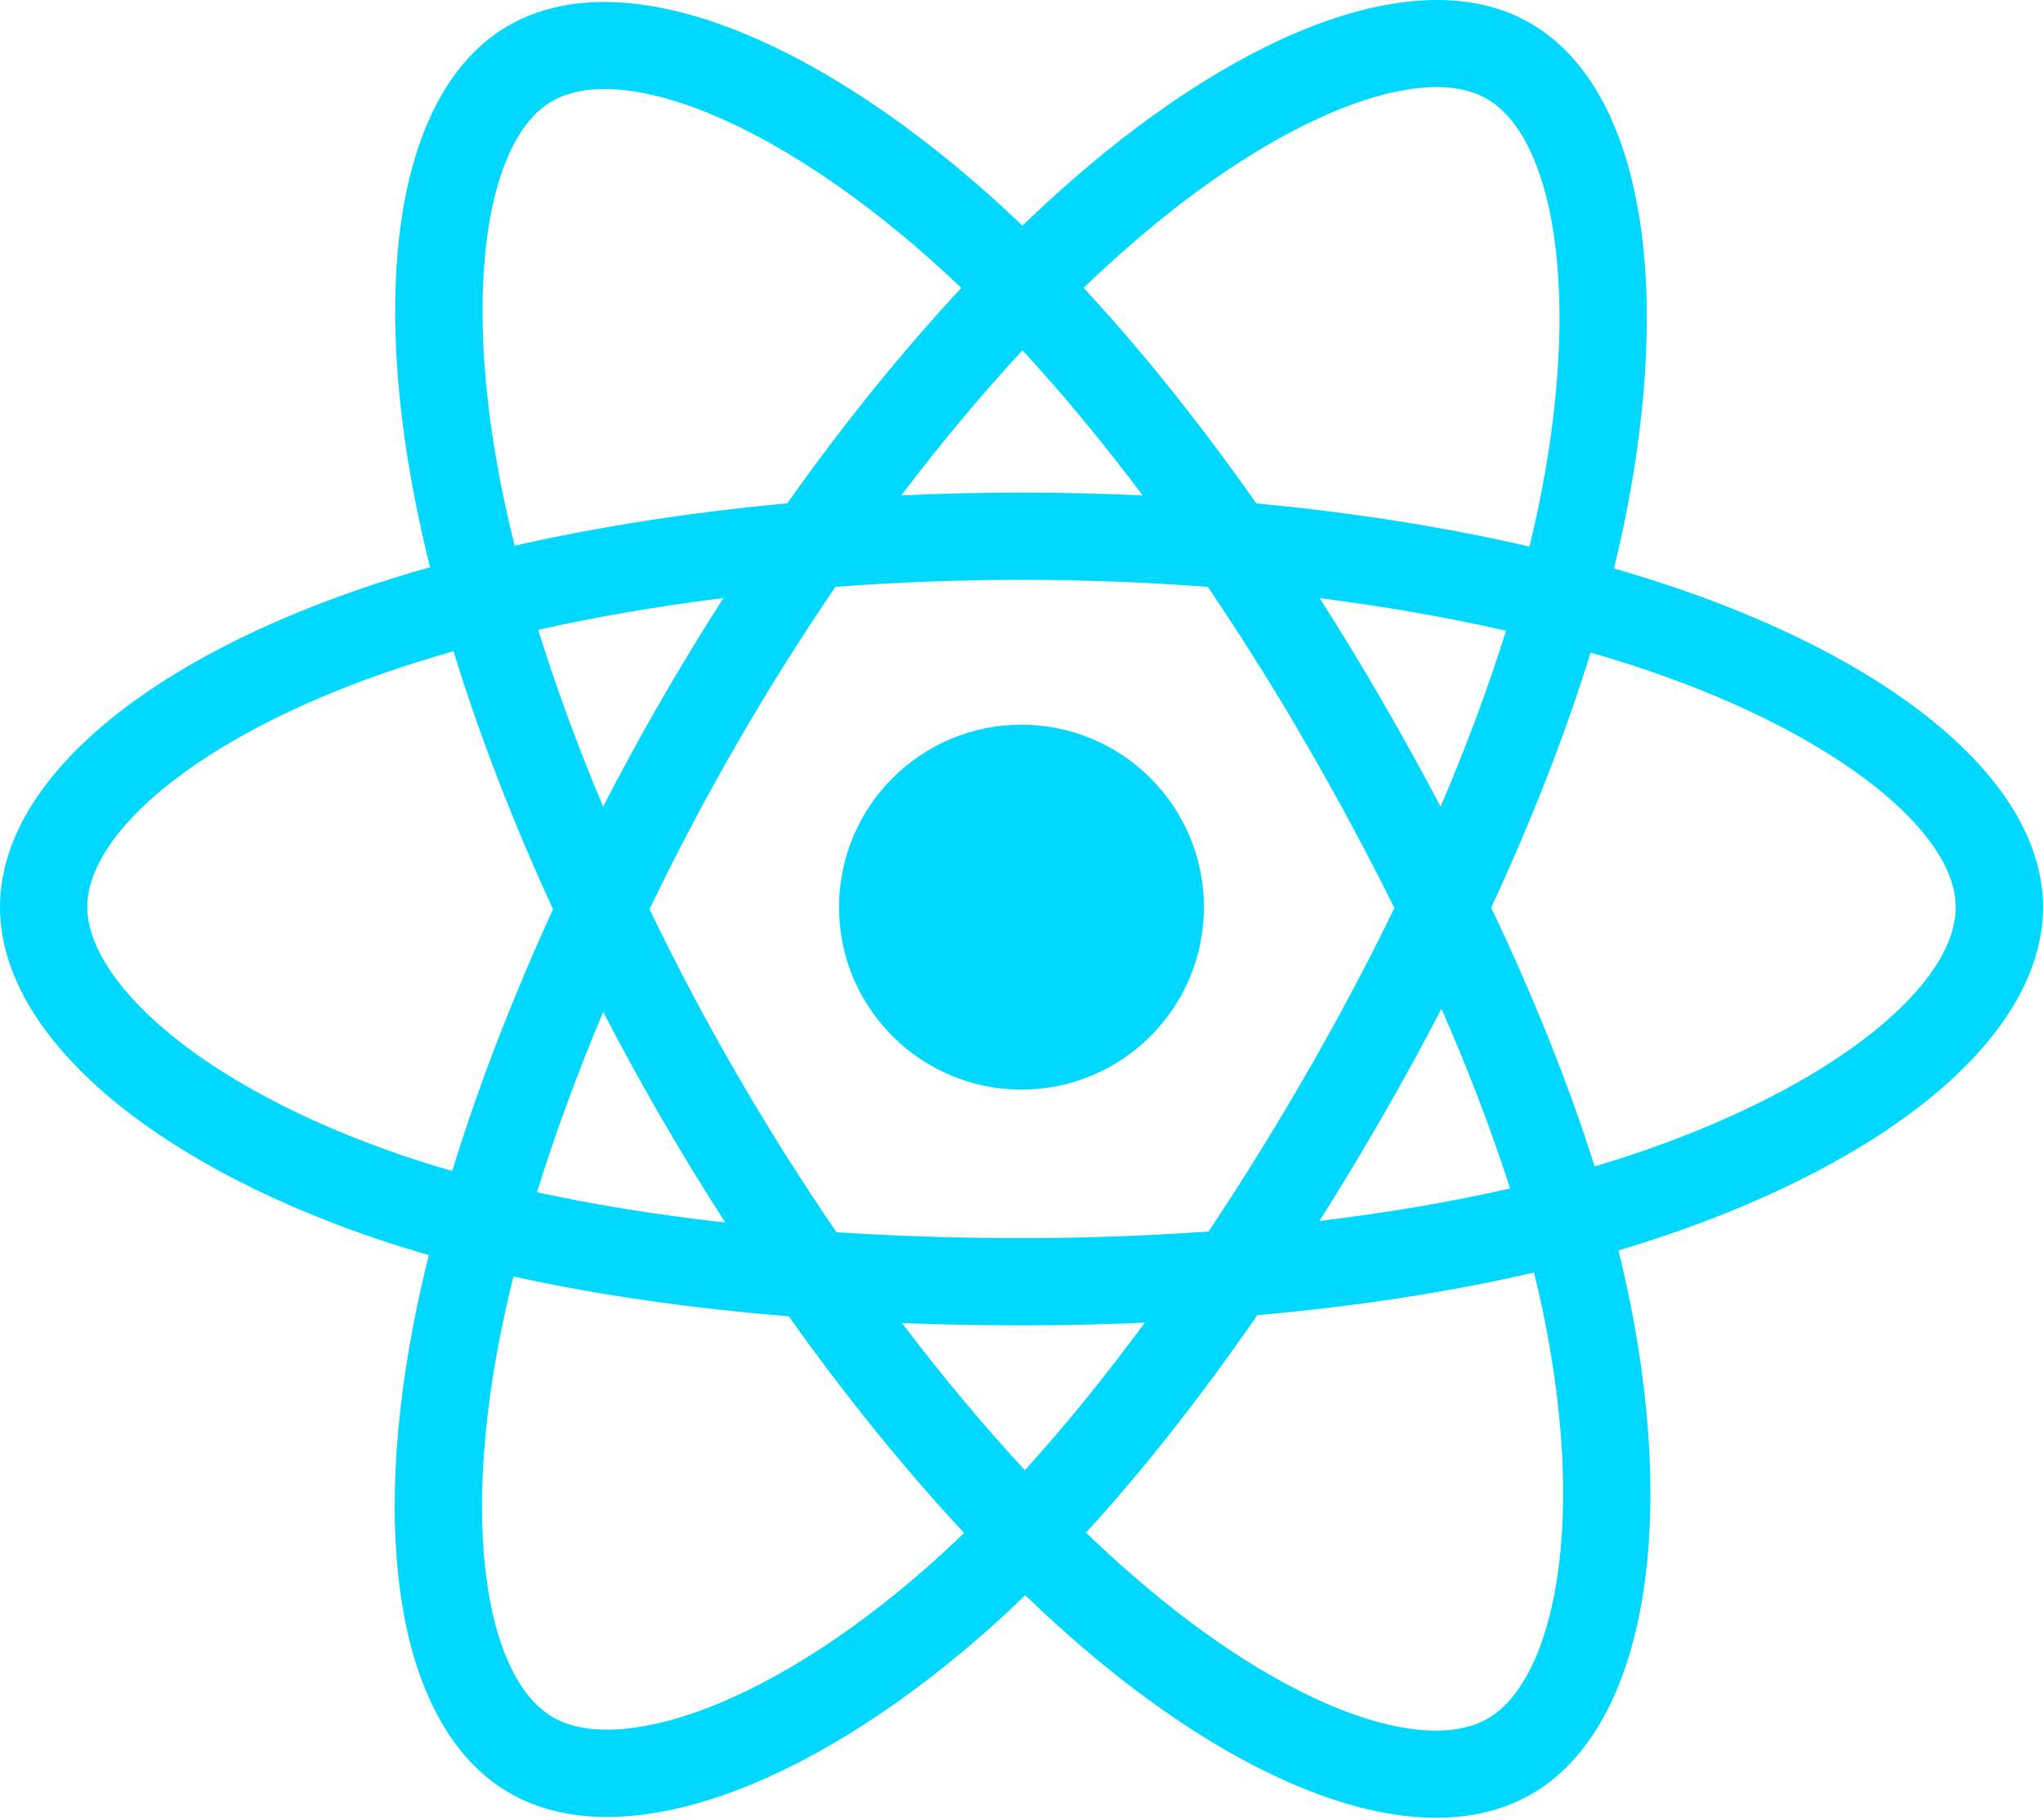
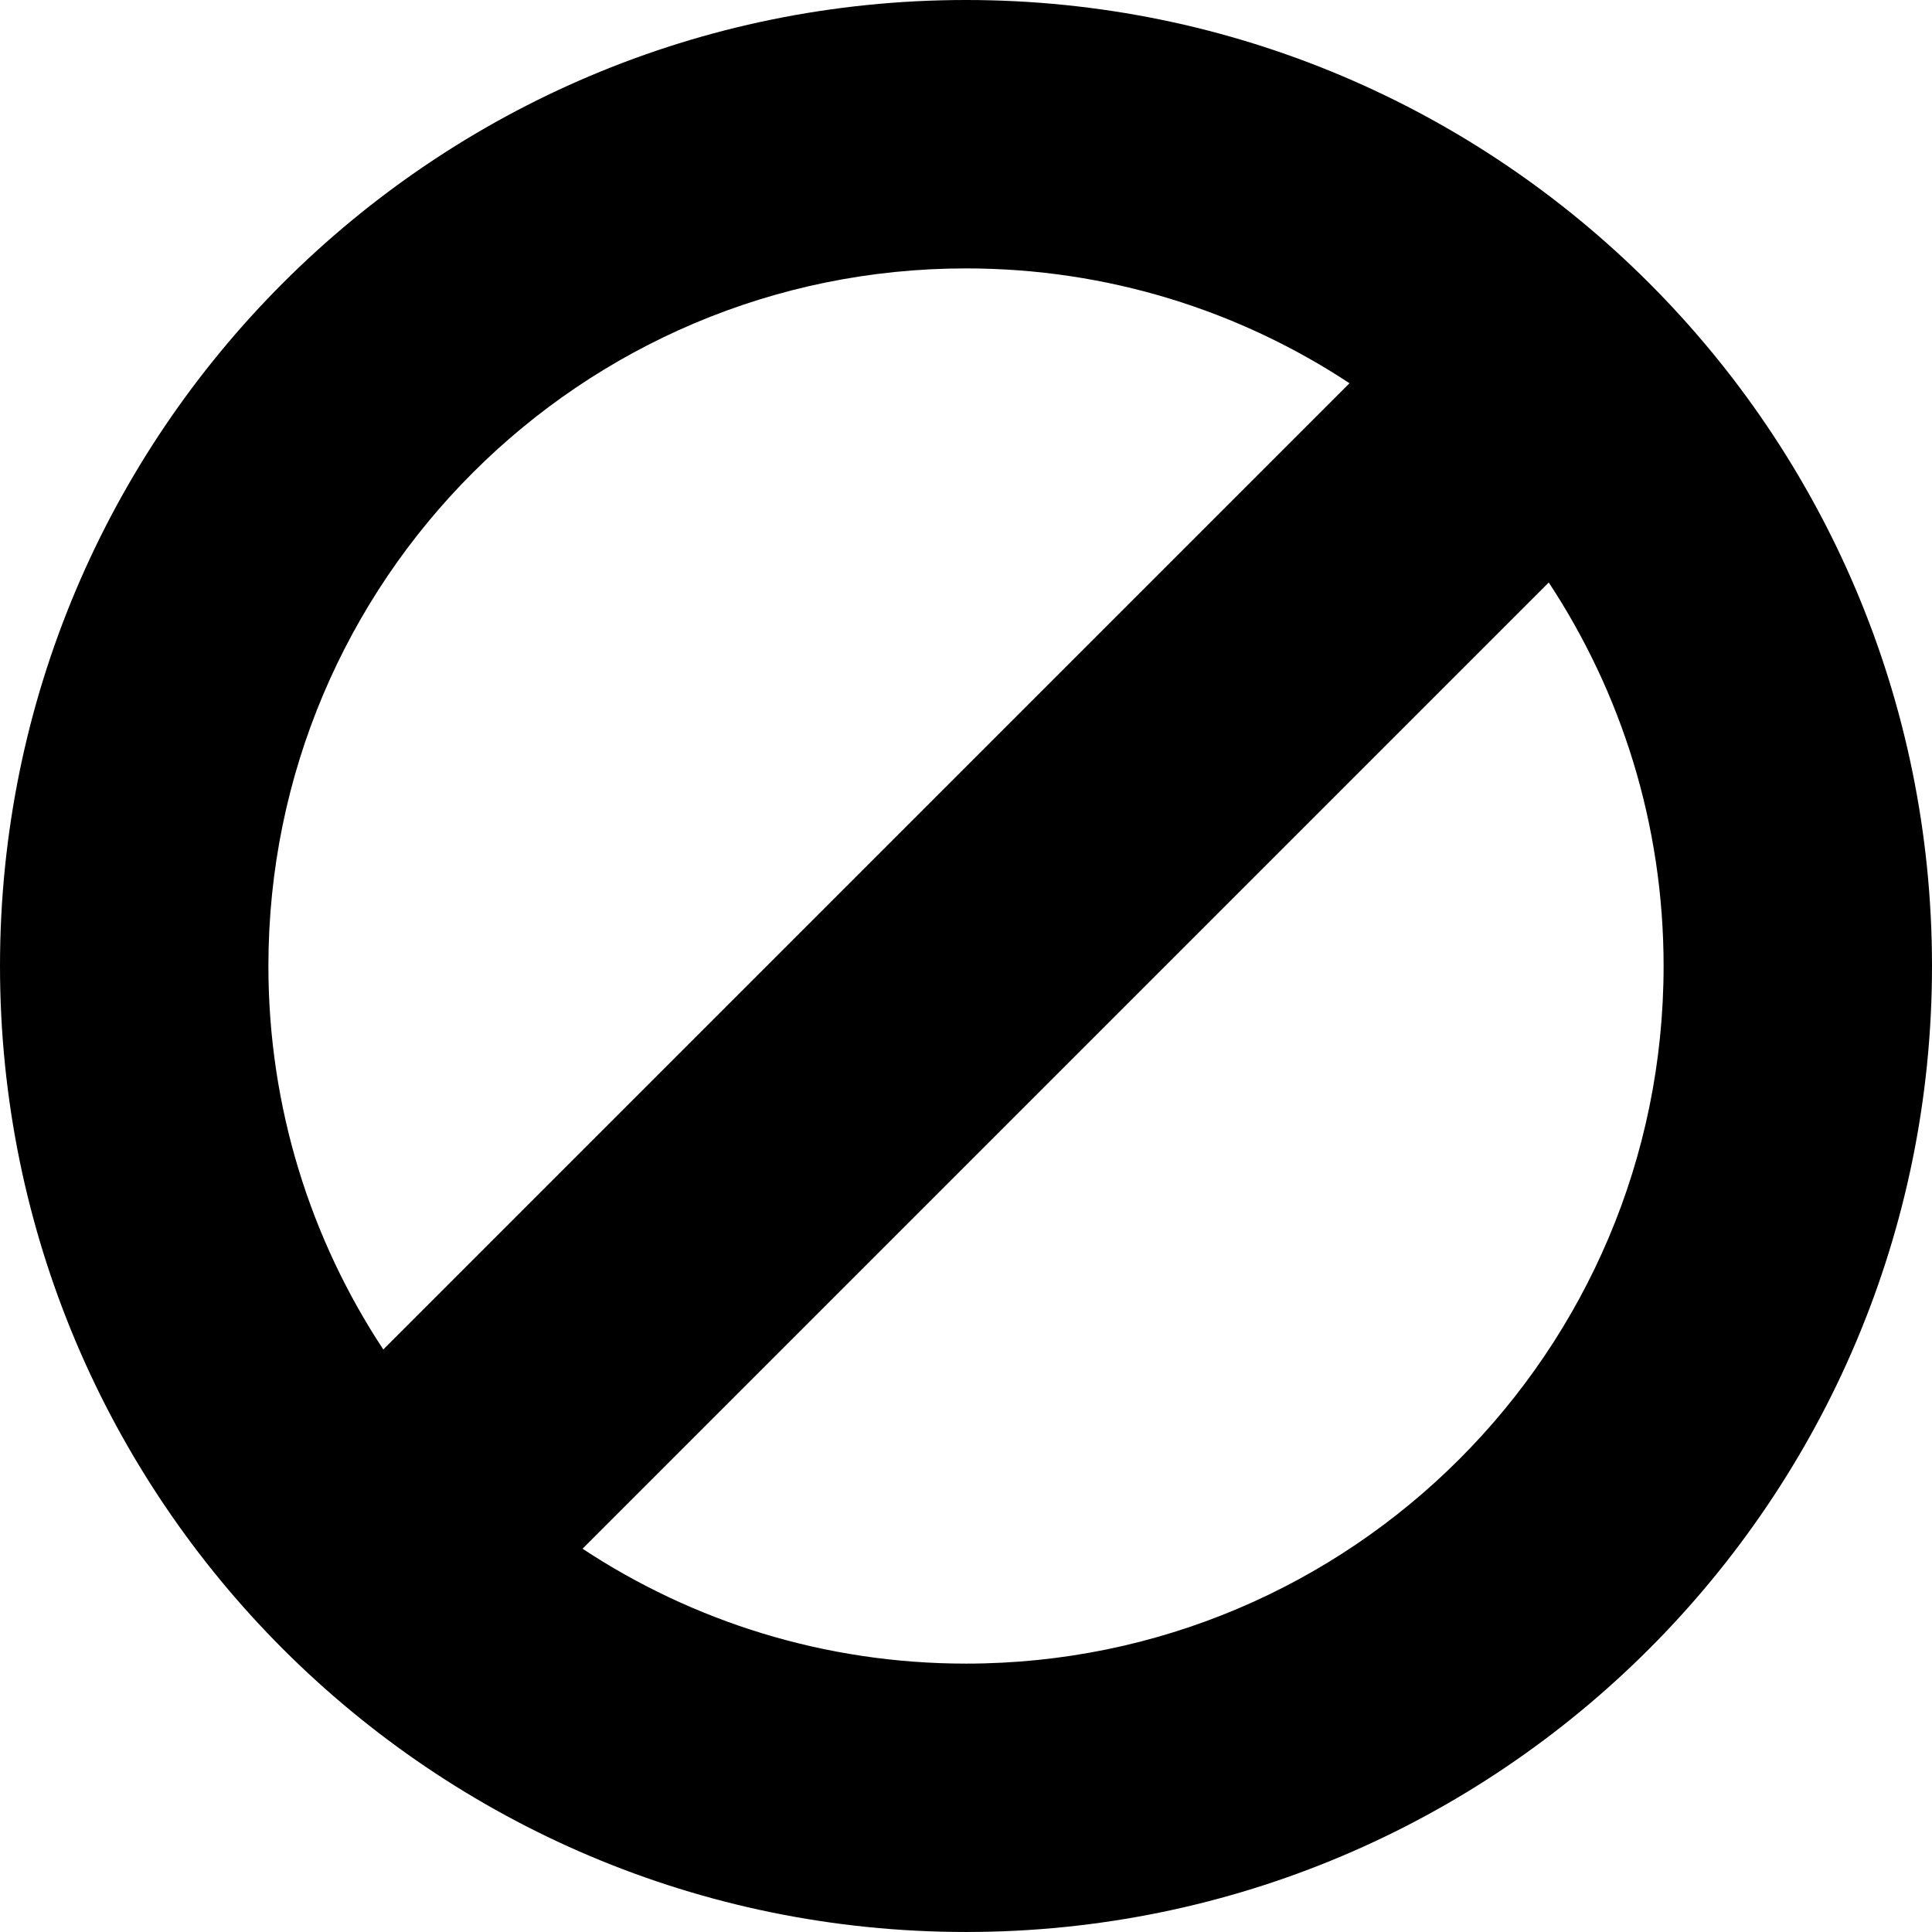
- <svg xmlns="http://www.w3.org/2000/svg" aria-hidden="true" role="img" class="iconify iconify--logos" width="35.93" height="32" preserveAspectRatio="xMidYMid meet" viewBox="0 0 256 228">
-   <path fill="#00D8FF" d="M210.483 73.824a171.49 171.49 0 0 0-8.24-2.597c.465-1.9.893-3.777 1.273-5.621c6.238-30.281 2.16-54.676-11.769-62.708c-13.355-7.7-35.196.329-57.254 19.526a171.23 171.23 0 0 0-6.375 5.848a155.866 155.866 0 0 0-4.241-3.917C100.759 3.829 77.587-4.822 63.673 3.233C50.33 10.957 46.379 33.89 51.995 62.588a170.974 170.974 0 0 0 1.892 8.48c-3.28.932-6.445 1.924-9.474 2.98C17.309 83.498 0 98.307 0 113.668c0 15.865 18.582 31.778 46.812 41.427a145.52 145.52 0 0 0 6.921 2.165a167.467 167.467 0 0 0-2.01 9.138c-5.354 28.2-1.173 50.591 12.134 58.266c13.744 7.926 36.812-.22 59.273-19.855a145.567 145.567 0 0 0 5.342-4.923a168.064 168.064 0 0 0 6.92 6.314c21.758 18.722 43.246 26.282 56.54 18.586c13.731-7.949 18.194-32.003 12.4-61.268a145.016 145.016 0 0 0-1.535-6.842c1.62-.48 3.21-.974 4.76-1.488c29.348-9.723 48.443-25.443 48.443-41.52c0-15.417-17.868-30.326-45.517-39.844Zm-6.365 70.984c-1.4.463-2.836.91-4.3 1.345c-3.24-10.257-7.612-21.163-12.963-32.432c5.106-11 9.31-21.767 12.459-31.957c2.619.758 5.16 1.557 7.61 2.4c23.69 8.156 38.14 20.213 38.14 29.504c0 9.896-15.606 22.743-40.946 31.14Zm-10.514 20.834c2.562 12.94 2.927 24.64 1.23 33.787c-1.524 8.219-4.59 13.698-8.382 15.893c-8.067 4.67-25.32-1.4-43.927-17.412a156.726 156.726 0 0 1-6.437-5.87c7.214-7.889 14.423-17.06 21.459-27.246c12.376-1.098 24.068-2.894 34.671-5.345a134.17 134.17 0 0 1 1.386 6.193ZM87.276 214.515c-7.882 2.783-14.16 2.863-17.955.675c-8.075-4.657-11.432-22.636-6.853-46.752a156.923 156.923 0 0 1 1.869-8.499c10.486 2.32 22.093 3.988 34.498 4.994c7.084 9.967 14.501 19.128 21.976 27.15a134.668 134.668 0 0 1-4.877 4.492c-9.933 8.682-19.886 14.842-28.658 17.94ZM50.35 144.747c-12.483-4.267-22.792-9.812-29.858-15.863c-6.35-5.437-9.555-10.836-9.555-15.216c0-9.322 13.897-21.212 37.076-29.293c2.813-.98 5.757-1.905 8.812-2.773c3.204 10.42 7.406 21.315 12.477 32.332c-5.137 11.18-9.399 22.249-12.634 32.792a134.718 134.718 0 0 1-6.318-1.979Zm12.378-84.26c-4.811-24.587-1.616-43.134 6.425-47.789c8.564-4.958 27.502 2.111 47.463 19.835a144.318 144.318 0 0 1 3.841 3.545c-7.438 7.987-14.787 17.08-21.808 26.988c-12.04 1.116-23.565 2.908-34.161 5.309a160.342 160.342 0 0 1-1.76-7.887Zm110.427 27.268a347.8 347.8 0 0 0-7.785-12.803c8.168 1.033 15.994 2.404 23.343 4.08c-2.206 7.072-4.956 14.465-8.193 22.045a381.151 381.151 0 0 0-7.365-13.322Zm-45.032-43.861c5.044 5.465 10.096 11.566 15.065 18.186a322.04 322.04 0 0 0-30.257-.006c4.974-6.559 10.069-12.652 15.192-18.18ZM82.802 87.83a323.167 323.167 0 0 0-7.227 13.238c-3.184-7.553-5.909-14.98-8.134-22.152c7.304-1.634 15.093-2.97 23.209-3.984a321.524 321.524 0 0 0-7.848 12.897Zm8.081 65.352c-8.385-.936-16.291-2.203-23.593-3.793c2.26-7.3 5.045-14.885 8.298-22.6a321.187 321.187 0 0 0 7.257 13.246c2.594 4.48 5.28 8.868 8.038 13.147Zm37.542 31.03c-5.184-5.592-10.354-11.779-15.403-18.433c4.902.192 9.899.29 14.978.29c5.218 0 10.376-.117 15.453-.343c-4.985 6.774-10.018 12.97-15.028 18.486Zm52.198-57.817c3.422 7.8 6.306 15.345 8.596 22.52c-7.422 1.694-15.436 3.058-23.88 4.071a382.417 382.417 0 0 0 7.859-13.026a347.403 347.403 0 0 0 7.425-13.565Zm-16.898 8.101a358.557 358.557 0 0 1-12.281 19.815a329.4 329.4 0 0 1-23.444.823c-7.967 0-15.716-.248-23.178-.732a310.202 310.202 0 0 1-12.513-19.846h.001a307.41 307.41 0 0 1-10.923-20.627a310.278 310.278 0 0 1 10.89-20.637l-.001.001a307.318 307.318 0 0 1 12.413-19.761c7.613-.576 15.42-.876 23.31-.876H128c7.926 0 15.743.303 23.354.883a329.357 329.357 0 0 1 12.335 19.695a358.489 358.489 0 0 1 11.036 20.54a329.472 329.472 0 0 1-11 20.722Zm22.56-122.124c8.572 4.944 11.906 24.881 6.52 51.026c-.344 1.668-.73 3.367-1.15 5.09c-10.622-2.452-22.155-4.275-34.23-5.408c-7.034-10.017-14.323-19.124-21.64-27.008a160.789 160.789 0 0 1 5.888-5.4c18.9-16.447 36.564-22.941 44.612-18.3ZM128 90.808c12.625 0 22.86 10.235 22.86 22.86s-10.235 22.86-22.86 22.86s-22.86-10.235-22.86-22.86s10.235-22.86 22.86-22.86Z" />
+ <svg xmlns="http://www.w3.org/2000/svg" version="1.1" id="Layer_1" x="0px" y="0px" width="122.88px" height="122.88px" viewBox="0 0 122.88 122.88" enable-background="new 0 0 122.88 122.88" xml:space="preserve">
+   <g>
+     <path fill-rule="evenodd" clip-rule="evenodd" d="M61.44,0c33.926,0,61.44,27.514,61.44,61.44c0,33.926-27.514,61.439-61.44,61.439 C27.513,122.88,0,95.366,0,61.44C0,27.514,27.513,0,61.44,0L61.44,0z M98.505,37.049L37.051,98.503 c6.999,4.617,15.379,7.307,24.389,7.307c24.5,0,44.369-19.869,44.369-44.369C105.809,52.431,103.119,44.05,98.505,37.049 L98.505,37.049L98.505,37.049z M24.378,85.829l61.453-61.454c-6.997-4.615-15.381-7.304-24.391-7.304 c-24.5,0-44.369,19.87-44.369,44.369C17.072,70.449,19.761,78.83,24.378,85.829L24.378,85.829L24.378,85.829z" />
+   </g>
</svg>
